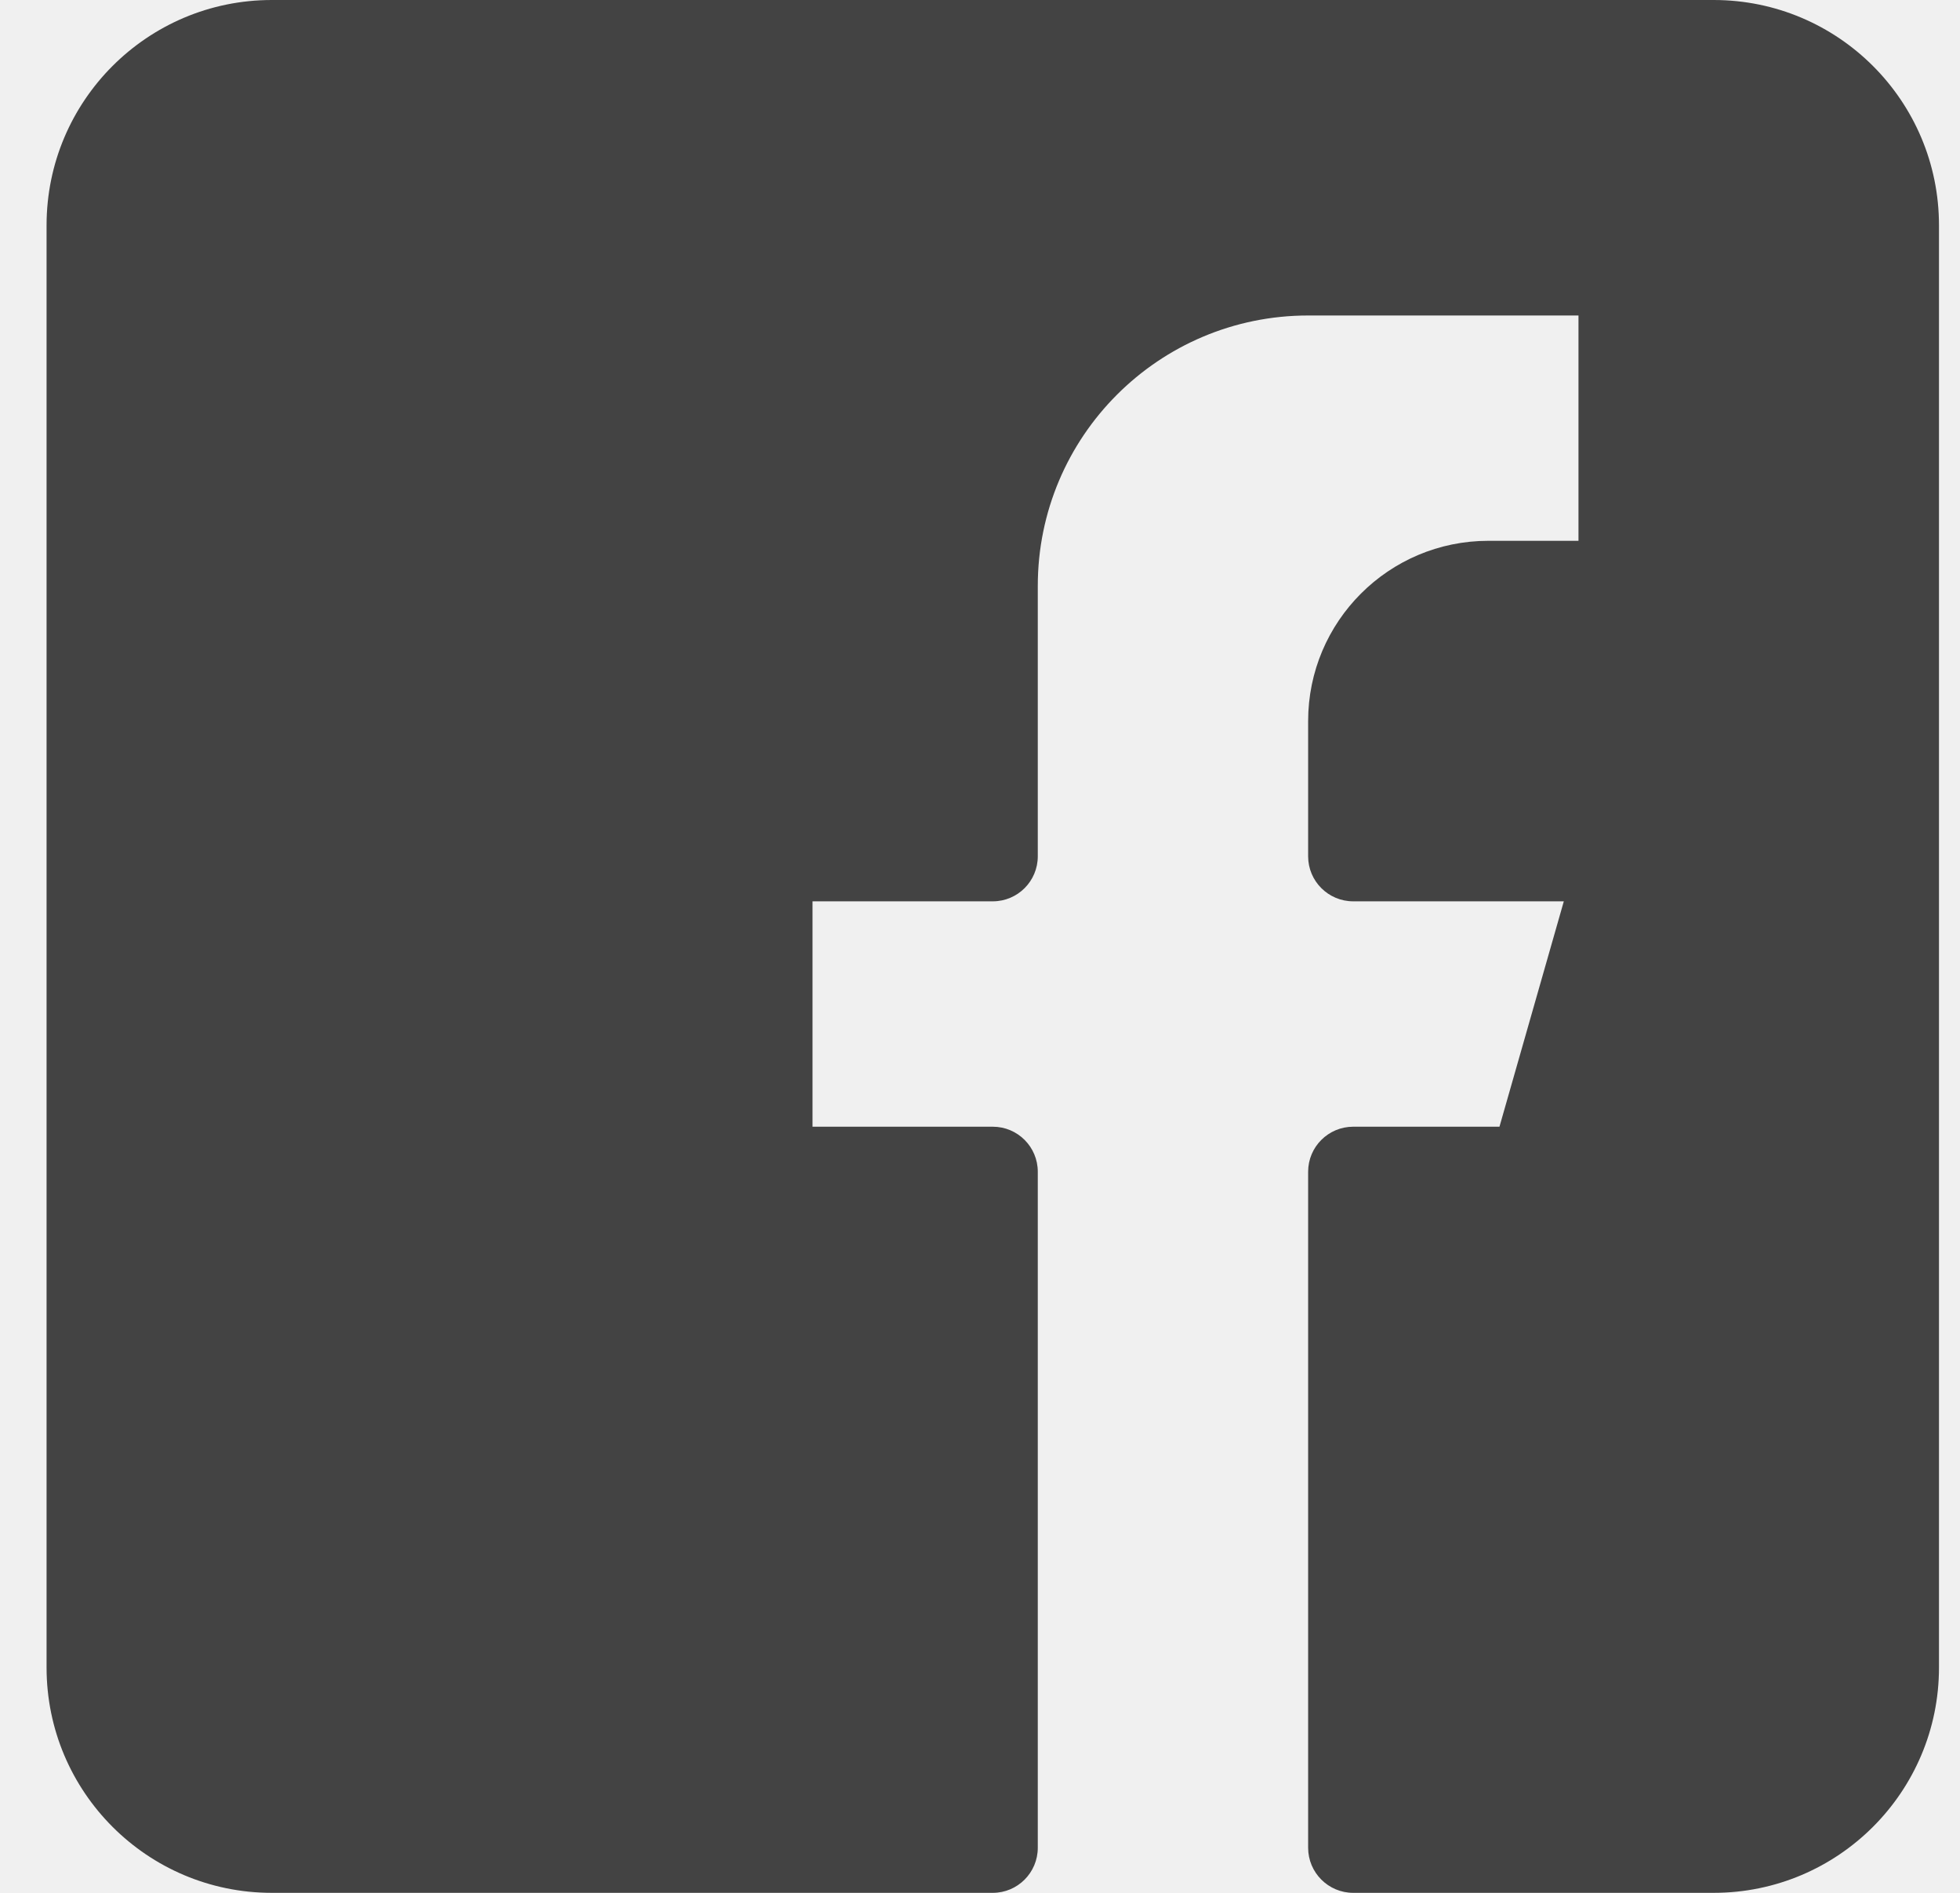
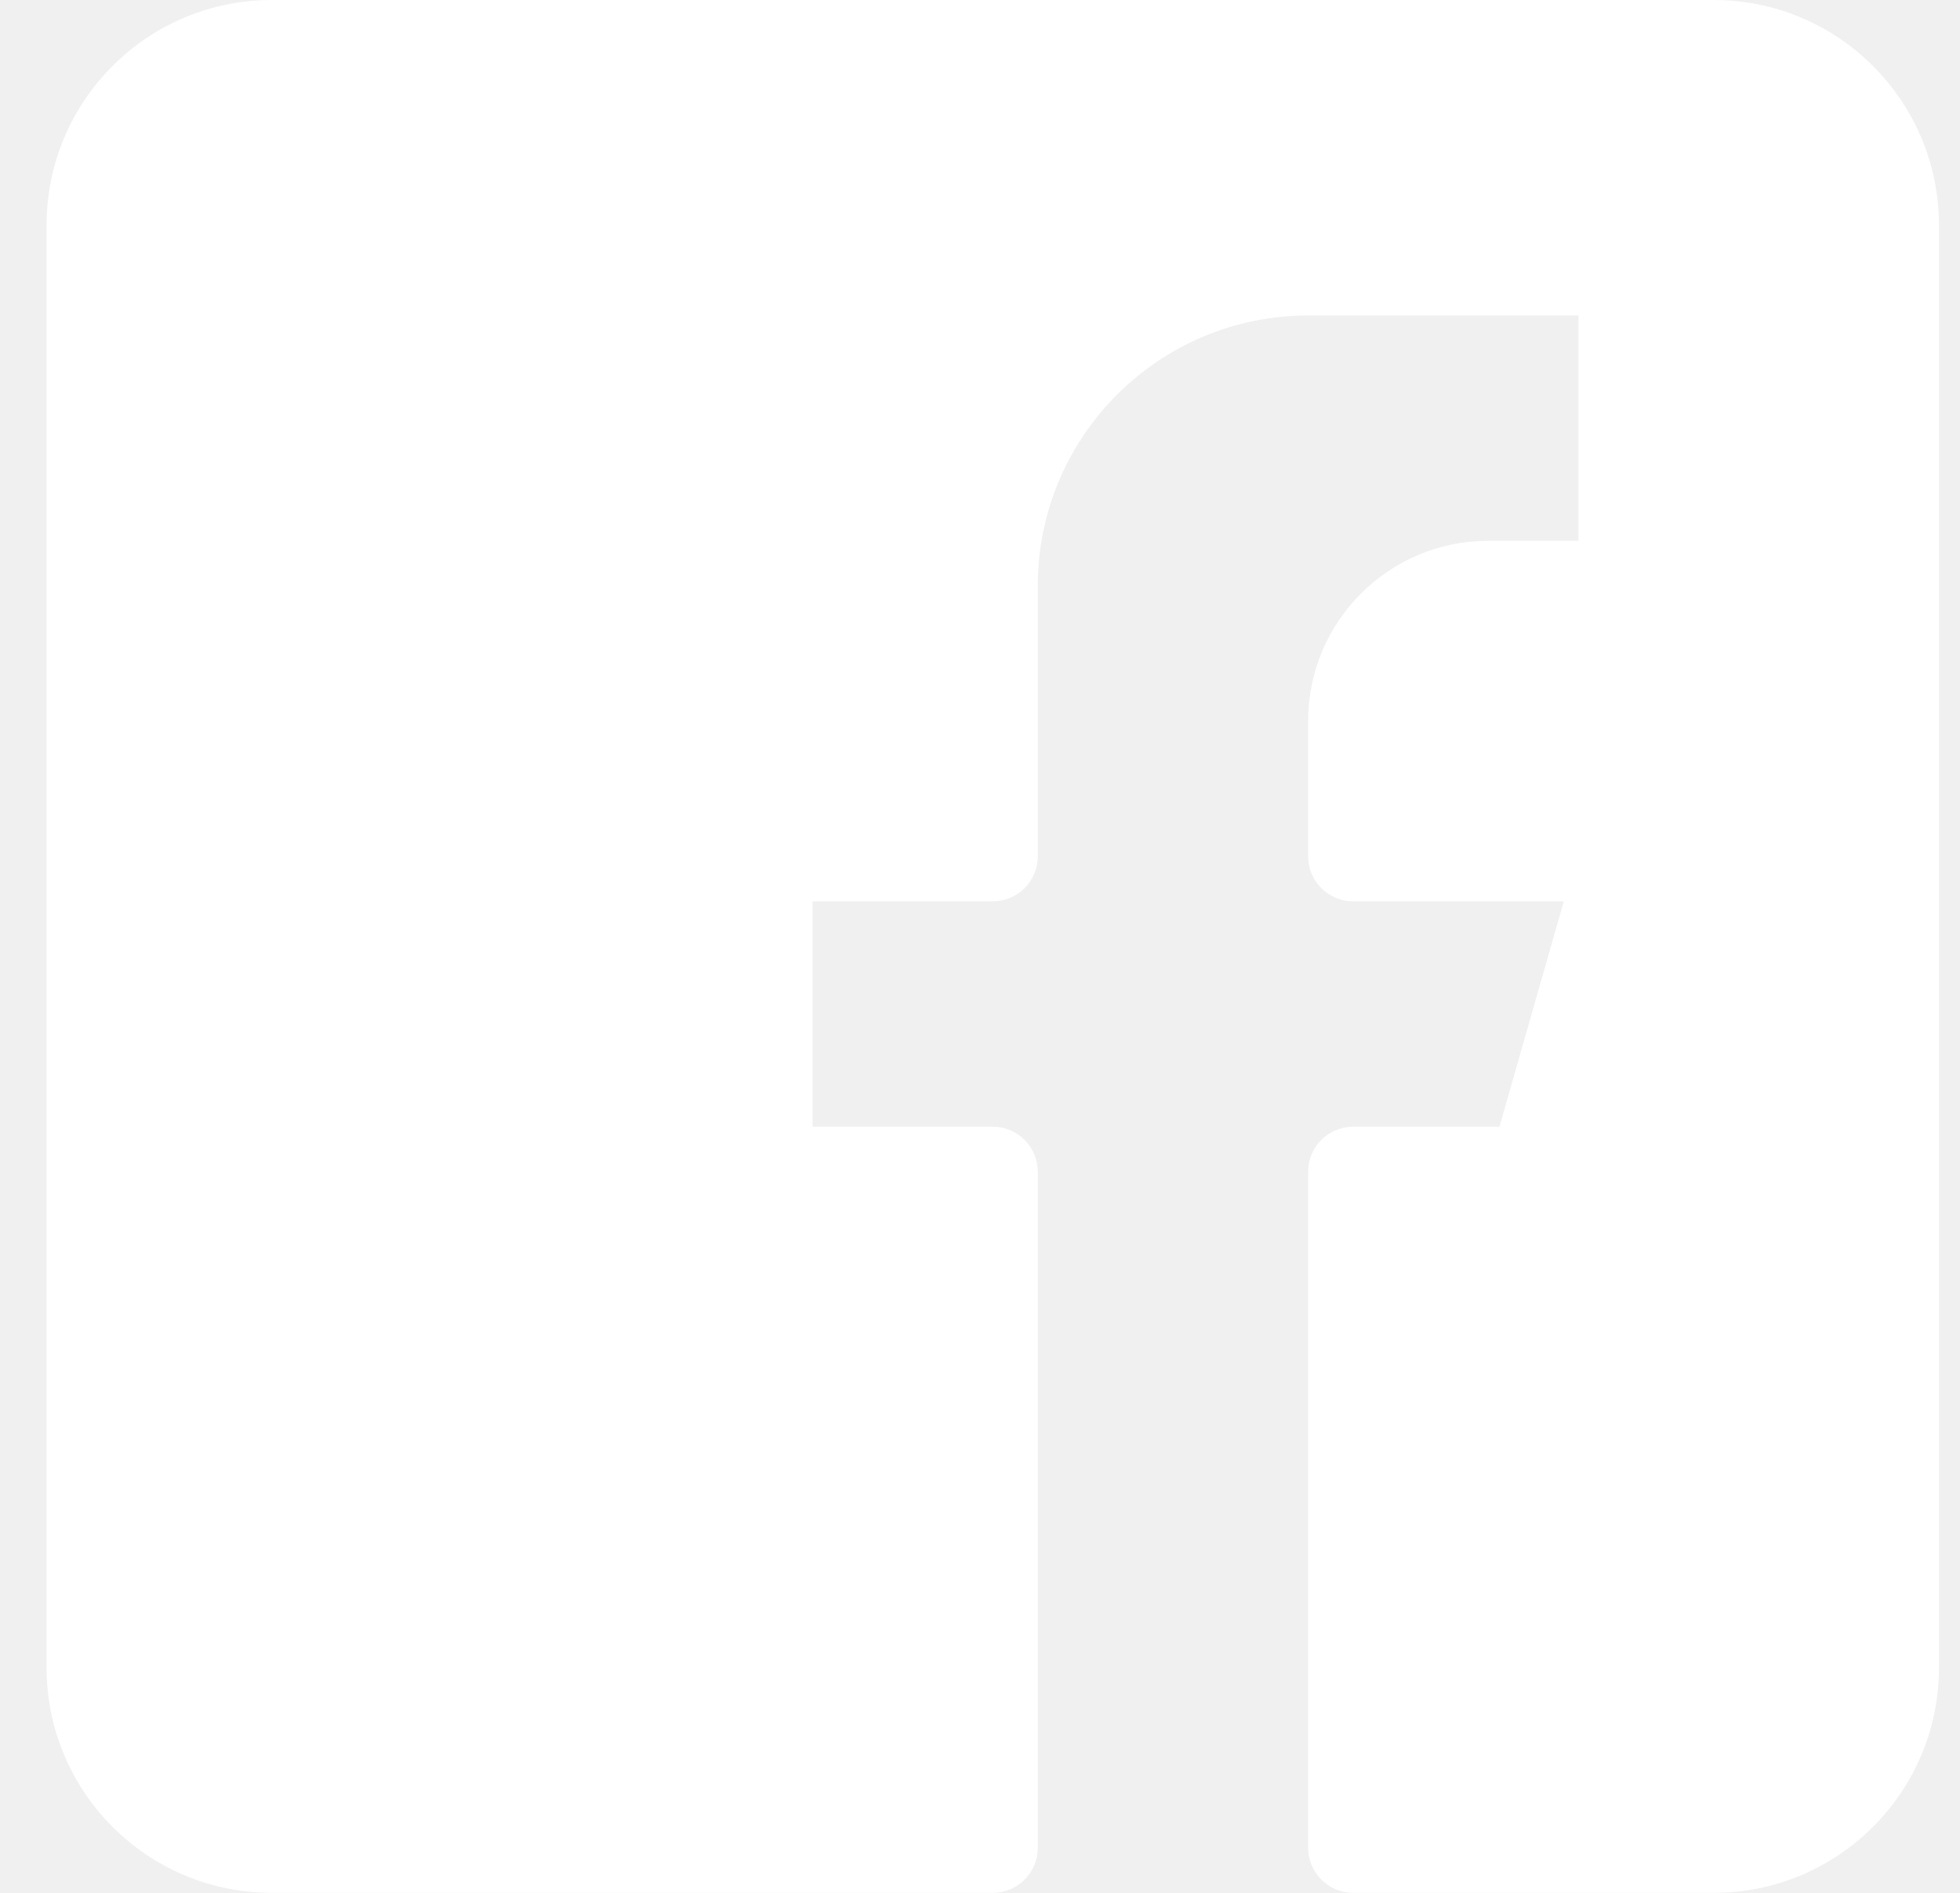
<svg xmlns="http://www.w3.org/2000/svg" width="29" height="28" viewBox="0 0 29 28" fill="none">
-   <path fill-rule="evenodd" clip-rule="evenodd" d="M4.022 0C2.181 0 0.689 1.492 0.689 3.333V24.667C0.689 26.508 2.181 28 4.022 28H14.689C15.057 28 15.355 27.701 15.355 27.333V17.333C15.355 16.965 15.057 16.667 14.689 16.667H12.022V13.333H14.689C15.057 13.333 15.355 13.035 15.355 12.667V8.667C15.355 6.458 17.146 4.667 19.355 4.667H23.355V8H22.022C20.549 8 19.355 9.194 19.355 10.667V12.667C19.355 13.035 19.654 13.333 20.022 13.333H23.138L22.186 16.667H20.022C19.654 16.667 19.355 16.965 19.355 17.333V27.333C19.355 27.701 19.654 28 20.022 28H25.355C27.196 28 28.689 26.508 28.689 24.667V3.333C28.689 1.492 27.196 0 25.355 0H4.022Z" fill="#434343" />
+   <path fill-rule="evenodd" clip-rule="evenodd" d="M4.022 0C2.181 0 0.689 1.492 0.689 3.333V24.667C0.689 26.508 2.181 28 4.022 28H14.689C15.057 28 15.355 27.701 15.355 27.333V17.333C15.355 16.965 15.057 16.667 14.689 16.667H12.022V13.333H14.689C15.057 13.333 15.355 13.035 15.355 12.667V8.667C15.355 6.458 17.146 4.667 19.355 4.667H23.355V8H22.022C20.549 8 19.355 9.194 19.355 10.667V12.667C19.355 13.035 19.654 13.333 20.022 13.333H23.138L22.186 16.667H20.022C19.654 16.667 19.355 16.965 19.355 17.333V27.333C19.355 27.701 19.654 28 20.022 28H25.355C27.196 28 28.689 26.508 28.689 24.667V3.333C28.689 1.492 27.196 0 25.355 0H4.022Z" fill="#fff" />
</svg>
